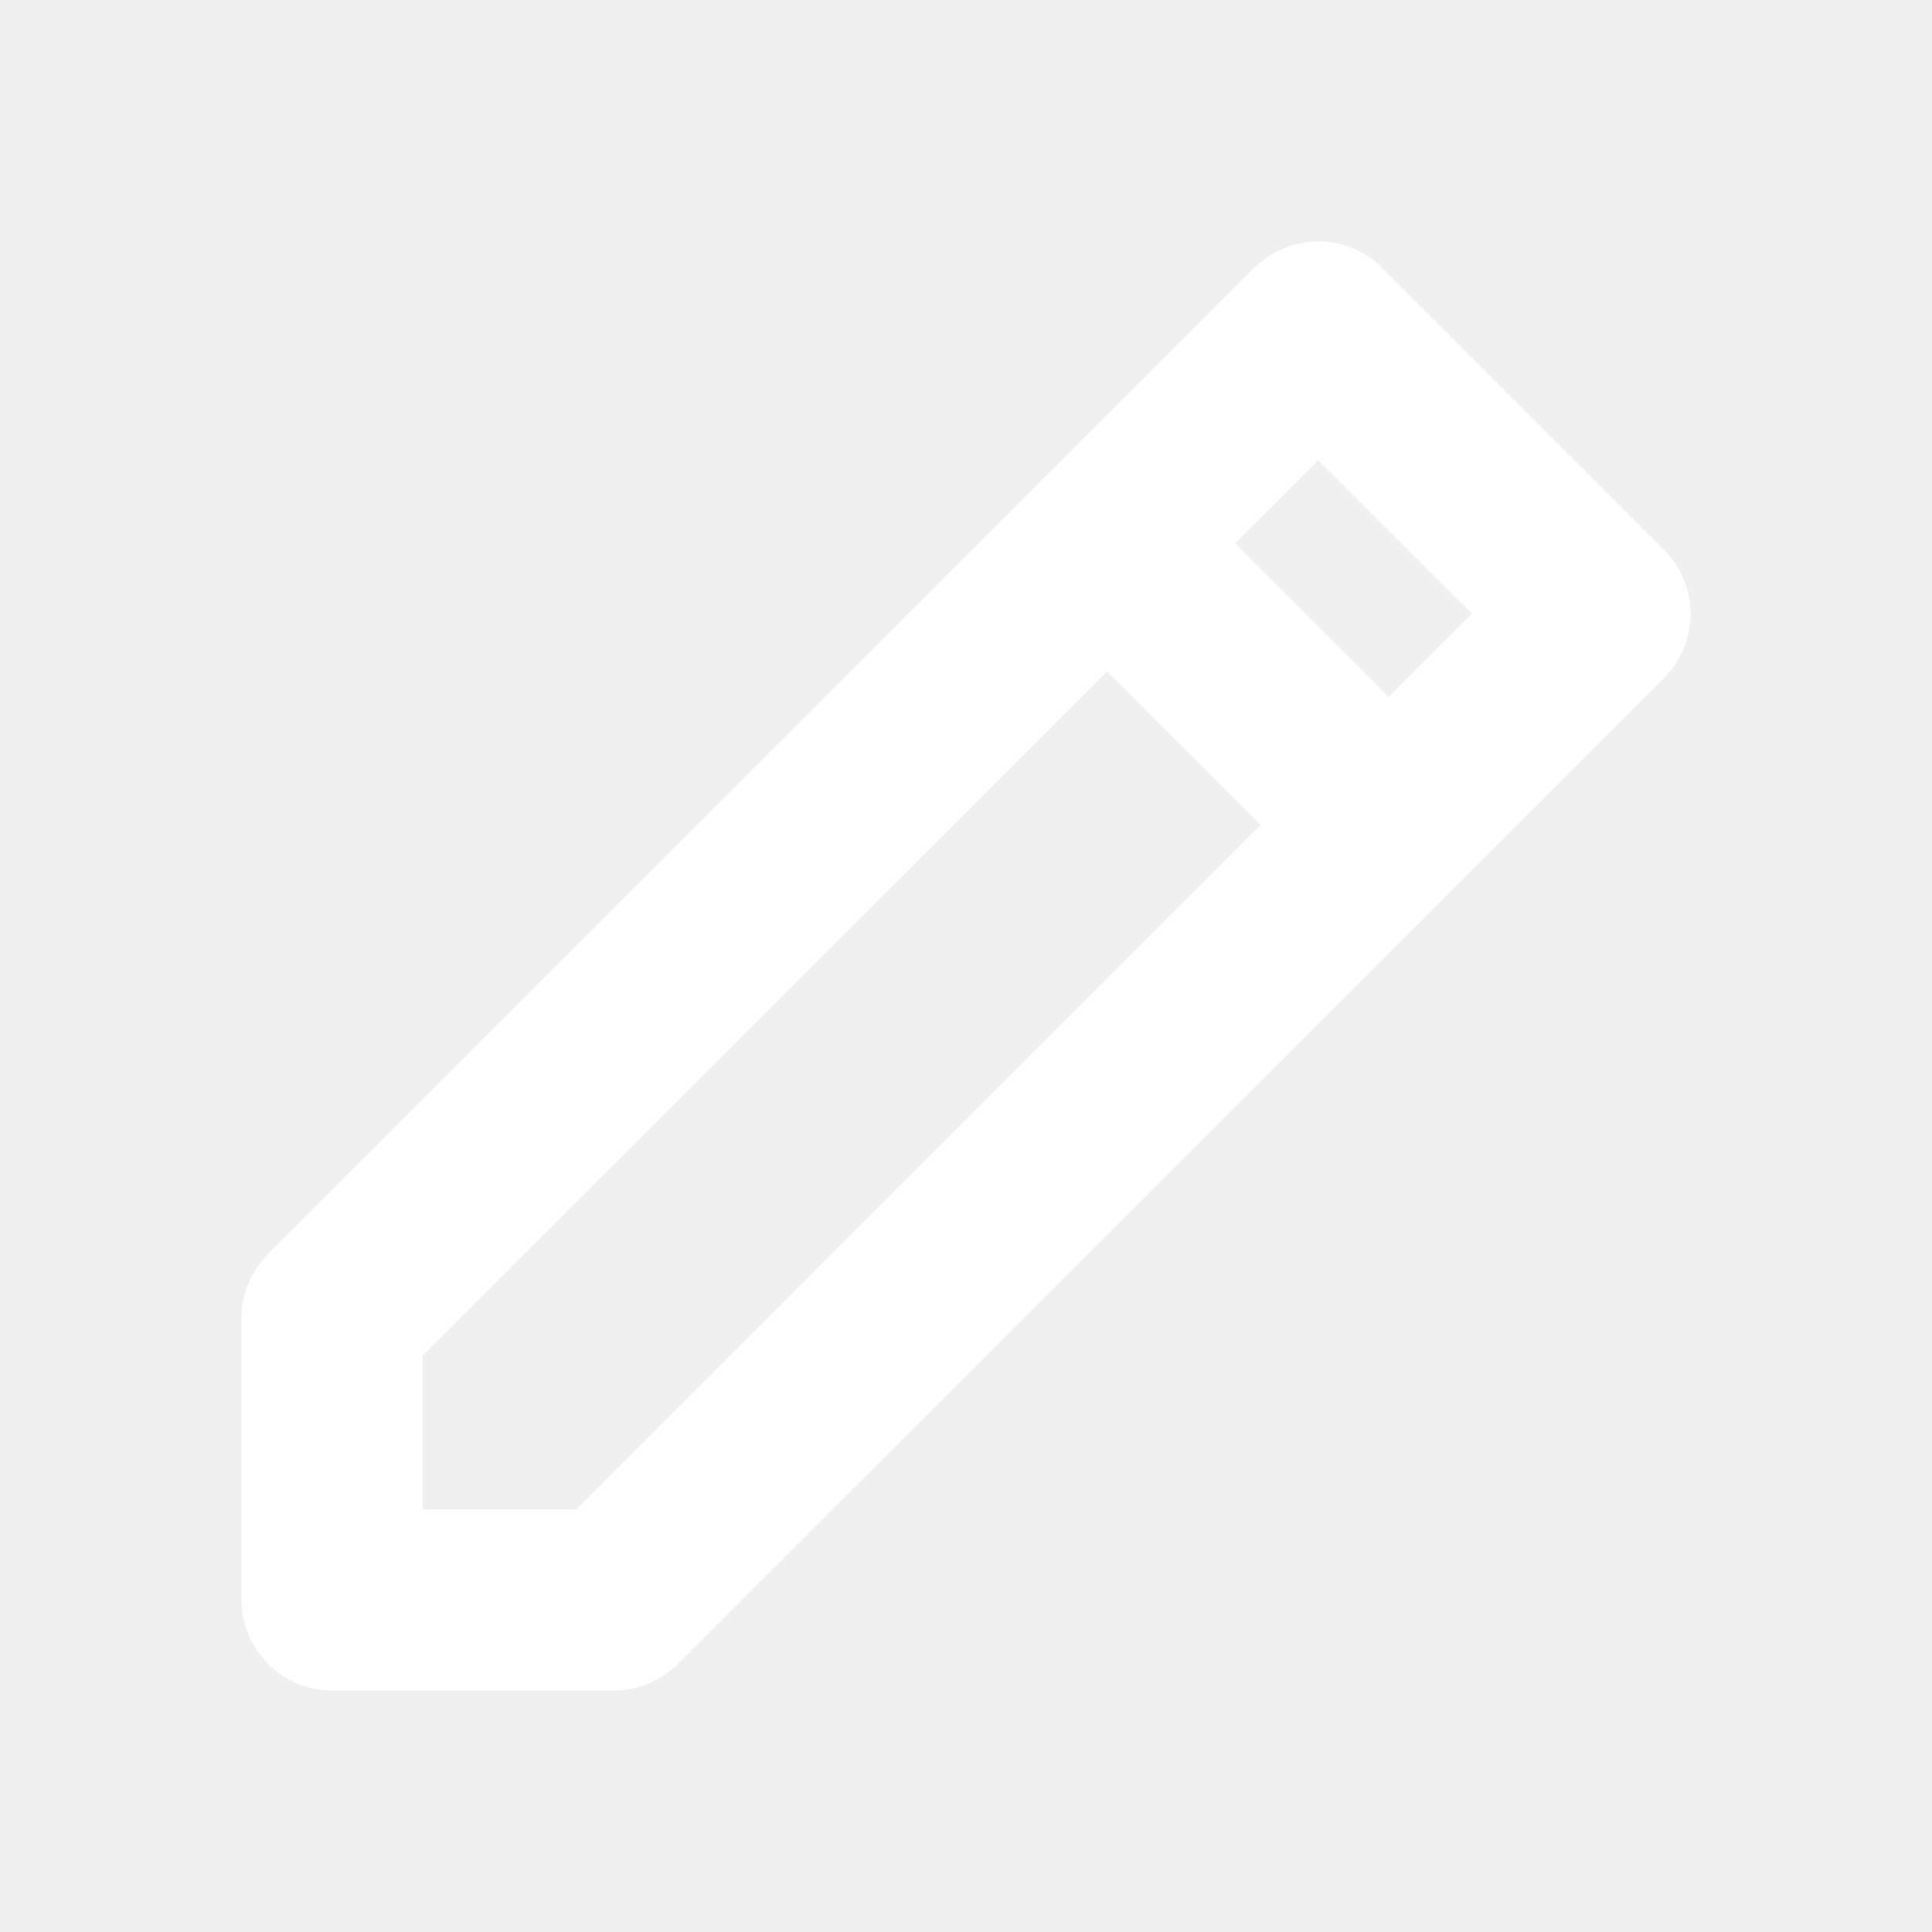
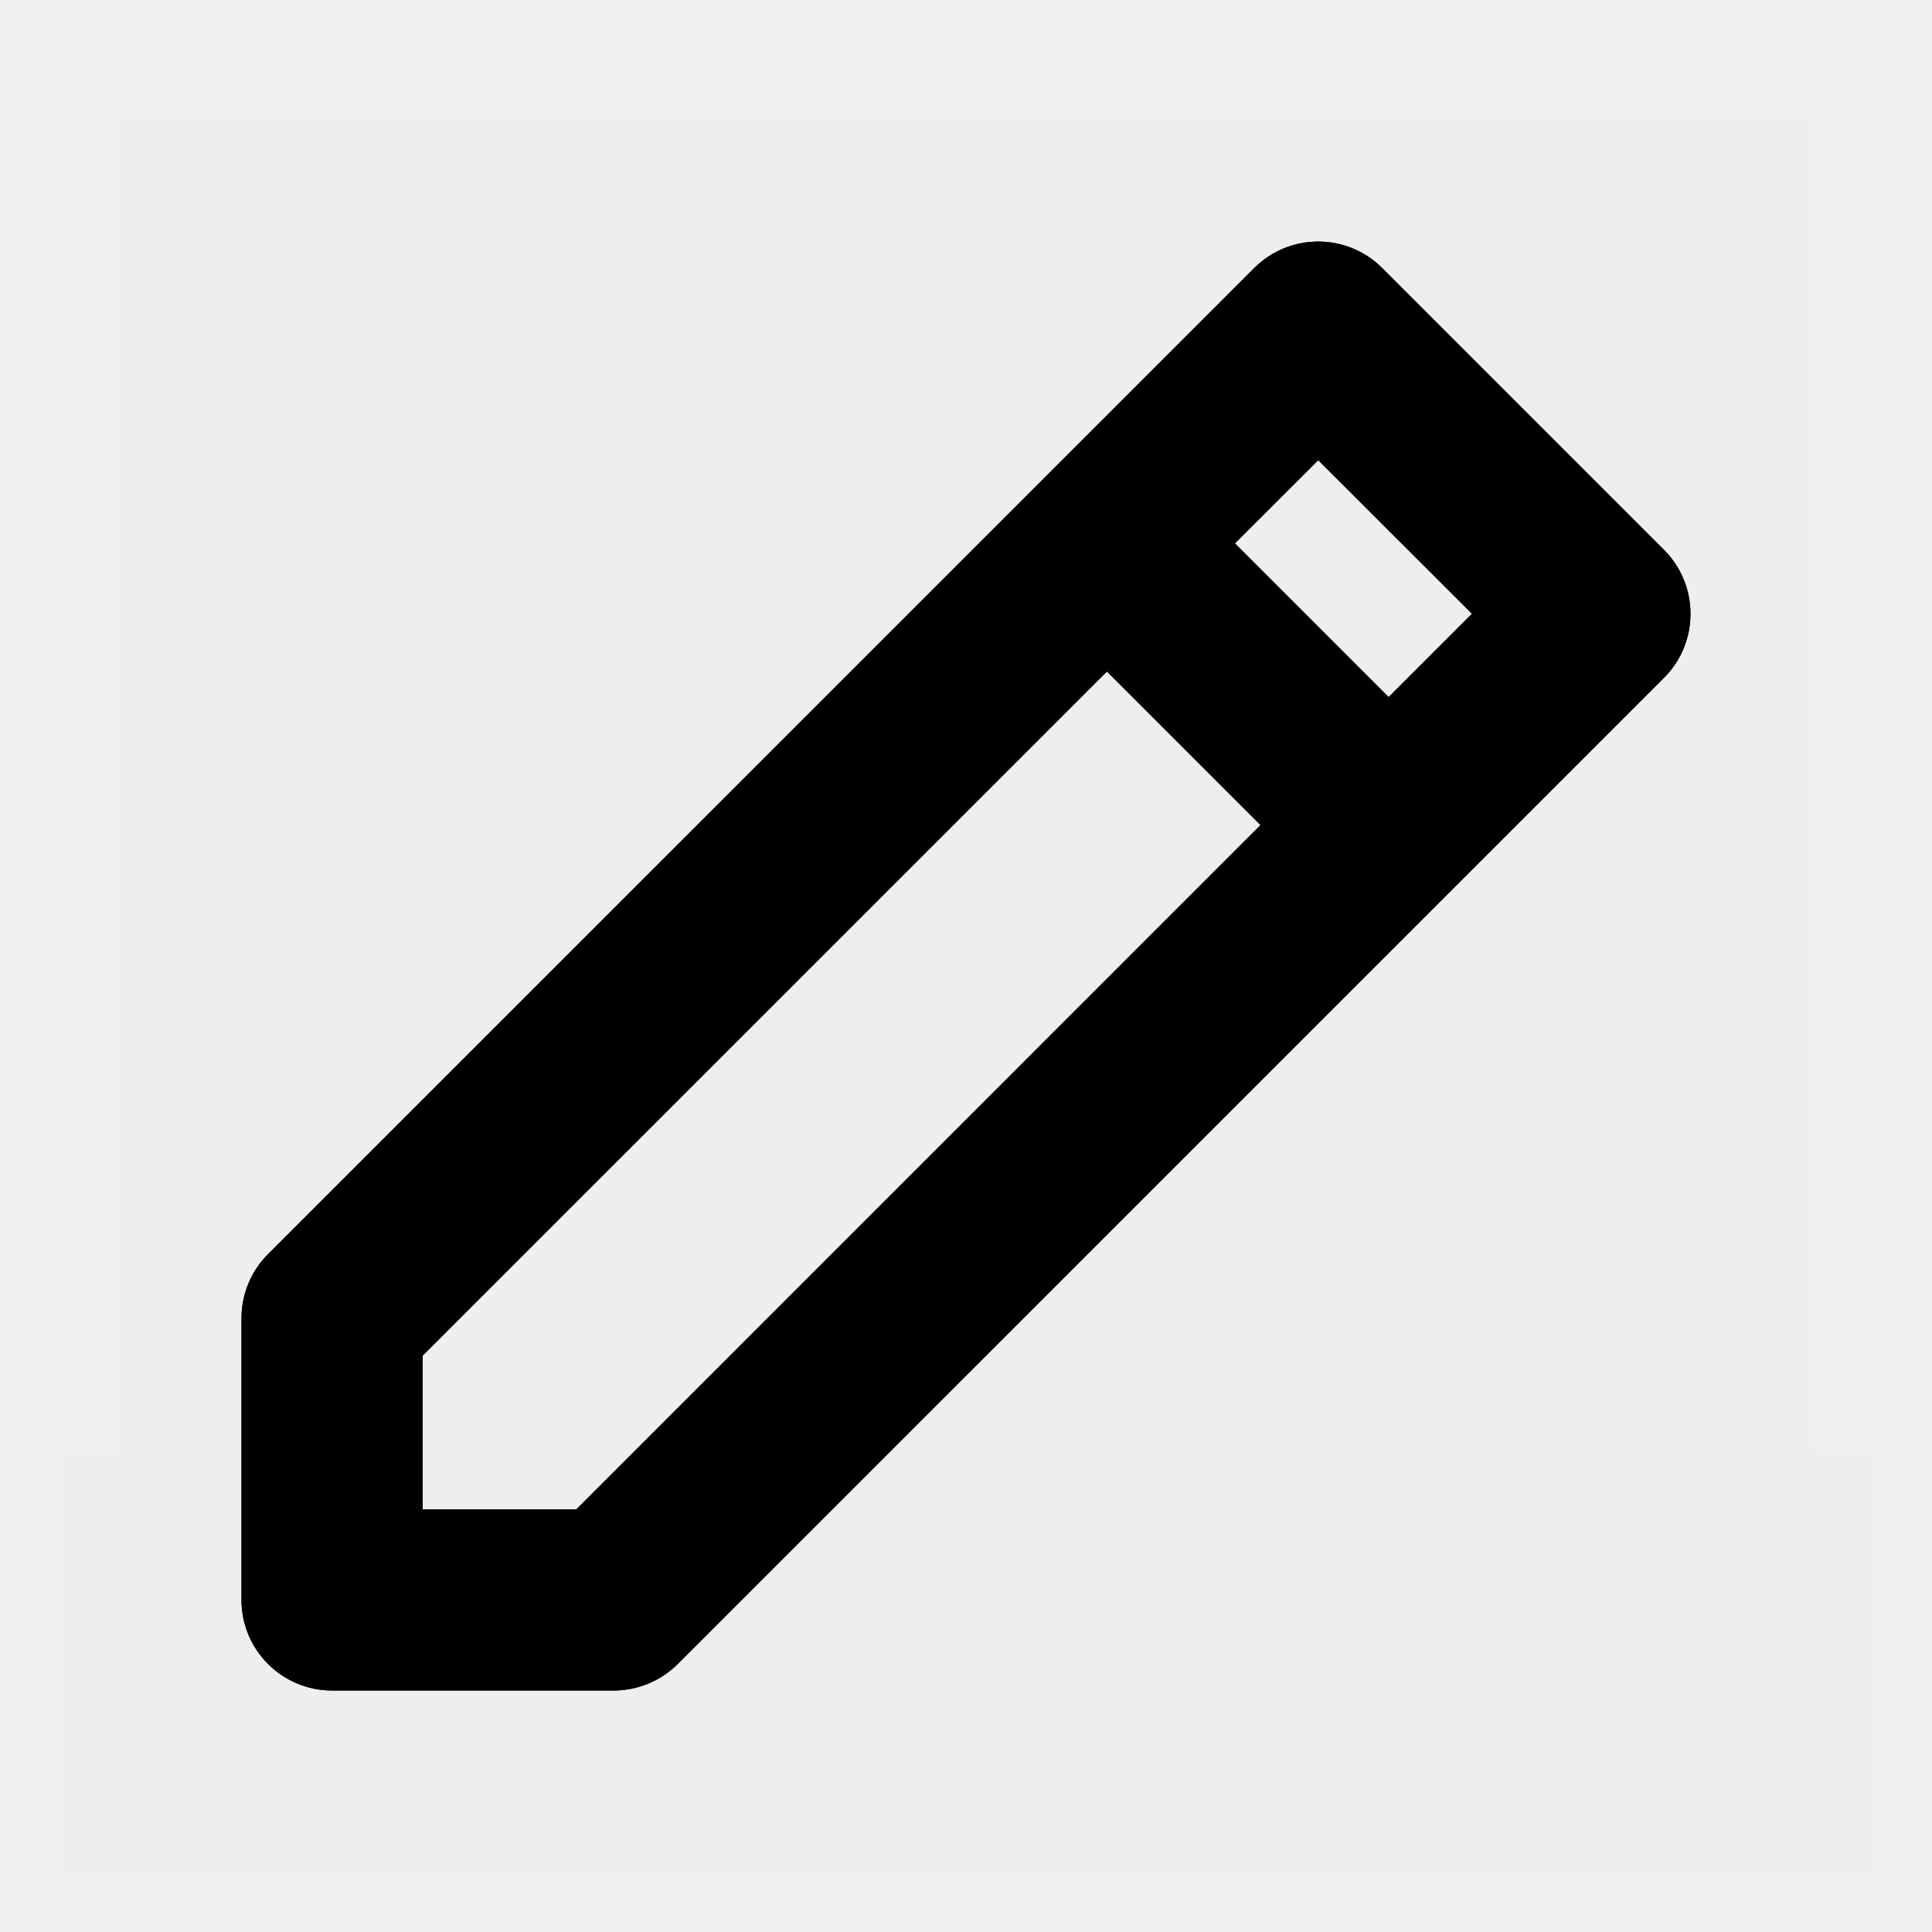
- <svg xmlns="http://www.w3.org/2000/svg" width="16" height="16" viewBox="0 0 16 16" fill="none">
+ <svg xmlns="http://www.w3.org/2000/svg" width="16" height="16" viewBox="0 0 16 16">
  <g opacity=".01">
    <path fill="#fff" d="M.5.5h15v15H.5z" />
    <path fill="url(#paint0_linear)" d="M.5.5h15v15H.5z" />
    <path stroke="#fff" d="M.5.5h15v15H.5z" />
    <path stroke="url(#paint1_linear)" d="M.5.5h15v15H.5z" />
  </g>
-   <path fill-rule="evenodd" clip-rule="evenodd" d="M11.447 2.22a.75.75 0 0 0-1.06 0L2.22 10.386a.75.75 0 0 0-.22.53v2.334c0 .414.336.75.75.75h2.333a.75.75 0 0 0 .53-.22l8.167-8.166a.75.75 0 0 0 0-1.061L11.447 2.22zM3.5 12.5v-1.273l5.667-5.666 1.272 1.272L4.773 12.5H3.5zm8-6.727l.69-.69-1.273-1.272-.69.689L11.5 5.773z" fill="#fff" />
-   <path fill-rule="evenodd" clip-rule="evenodd" d="M11.447 2.22a.75.75 0 0 0-1.06 0L2.22 10.386a.75.75 0 0 0-.22.53v2.334c0 .414.336.75.75.75h2.333a.75.75 0 0 0 .53-.22l8.167-8.166a.75.75 0 0 0 0-1.061L11.447 2.22zM3.5 12.5v-1.273l5.667-5.666 1.272 1.272L4.773 12.5H3.5zm8-6.727l.69-.69-1.273-1.272-.69.689L11.5 5.773z" fill="url(#paint2_linear)" />
+   <path fill-rule="evenodd" clip-rule="evenodd" d="M11.447 2.22a.75.75 0 0 0-1.06 0L2.22 10.386a.75.75 0 0 0-.22.53v2.334c0 .414.336.75.75.75h2.333a.75.75 0 0 0 .53-.22l8.167-8.166a.75.75 0 0 0 0-1.061L11.447 2.22zM3.5 12.5v-1.273l5.667-5.666 1.272 1.272L4.773 12.5H3.5zm8-6.727l.69-.69-1.273-1.272-.69.689L11.5 5.773z" />
+   <path fill-rule="evenodd" clip-rule="evenodd" d="M11.447 2.22a.75.75 0 0 0-1.06 0L2.22 10.386a.75.75 0 0 0-.22.53v2.334c0 .414.336.75.75.75h2.333a.75.75 0 0 0 .53-.22l8.167-8.166a.75.75 0 0 0 0-1.061L11.447 2.22zM3.5 12.5v-1.273l5.667-5.666 1.272 1.272L4.773 12.5H3.5zm8-6.727l.69-.69-1.273-1.272-.69.689L11.5 5.773z" />
  <defs>
    <linearGradient id="paint0_linear" x1="8" y1="0" x2="8" y2="16" gradientUnits="userSpaceOnUse">
      <stop stop-color="#fff" />
      <stop offset="1" stop-color="#fff" stop-opacity="0" />
    </linearGradient>
    <linearGradient id="paint1_linear" x1="8" y1="0" x2="8" y2="16" gradientUnits="userSpaceOnUse">
      <stop stop-color="#fff" />
      <stop offset="1" stop-color="#fff" stop-opacity="0" />
    </linearGradient>
    <linearGradient id="paint2_linear" x1="8" y1="2" x2="8" y2="14" gradientUnits="userSpaceOnUse">
      <stop stop-color="#fff" />
      <stop offset="1" stop-color="#fff" stop-opacity="0" />
    </linearGradient>
  </defs>
</svg>
